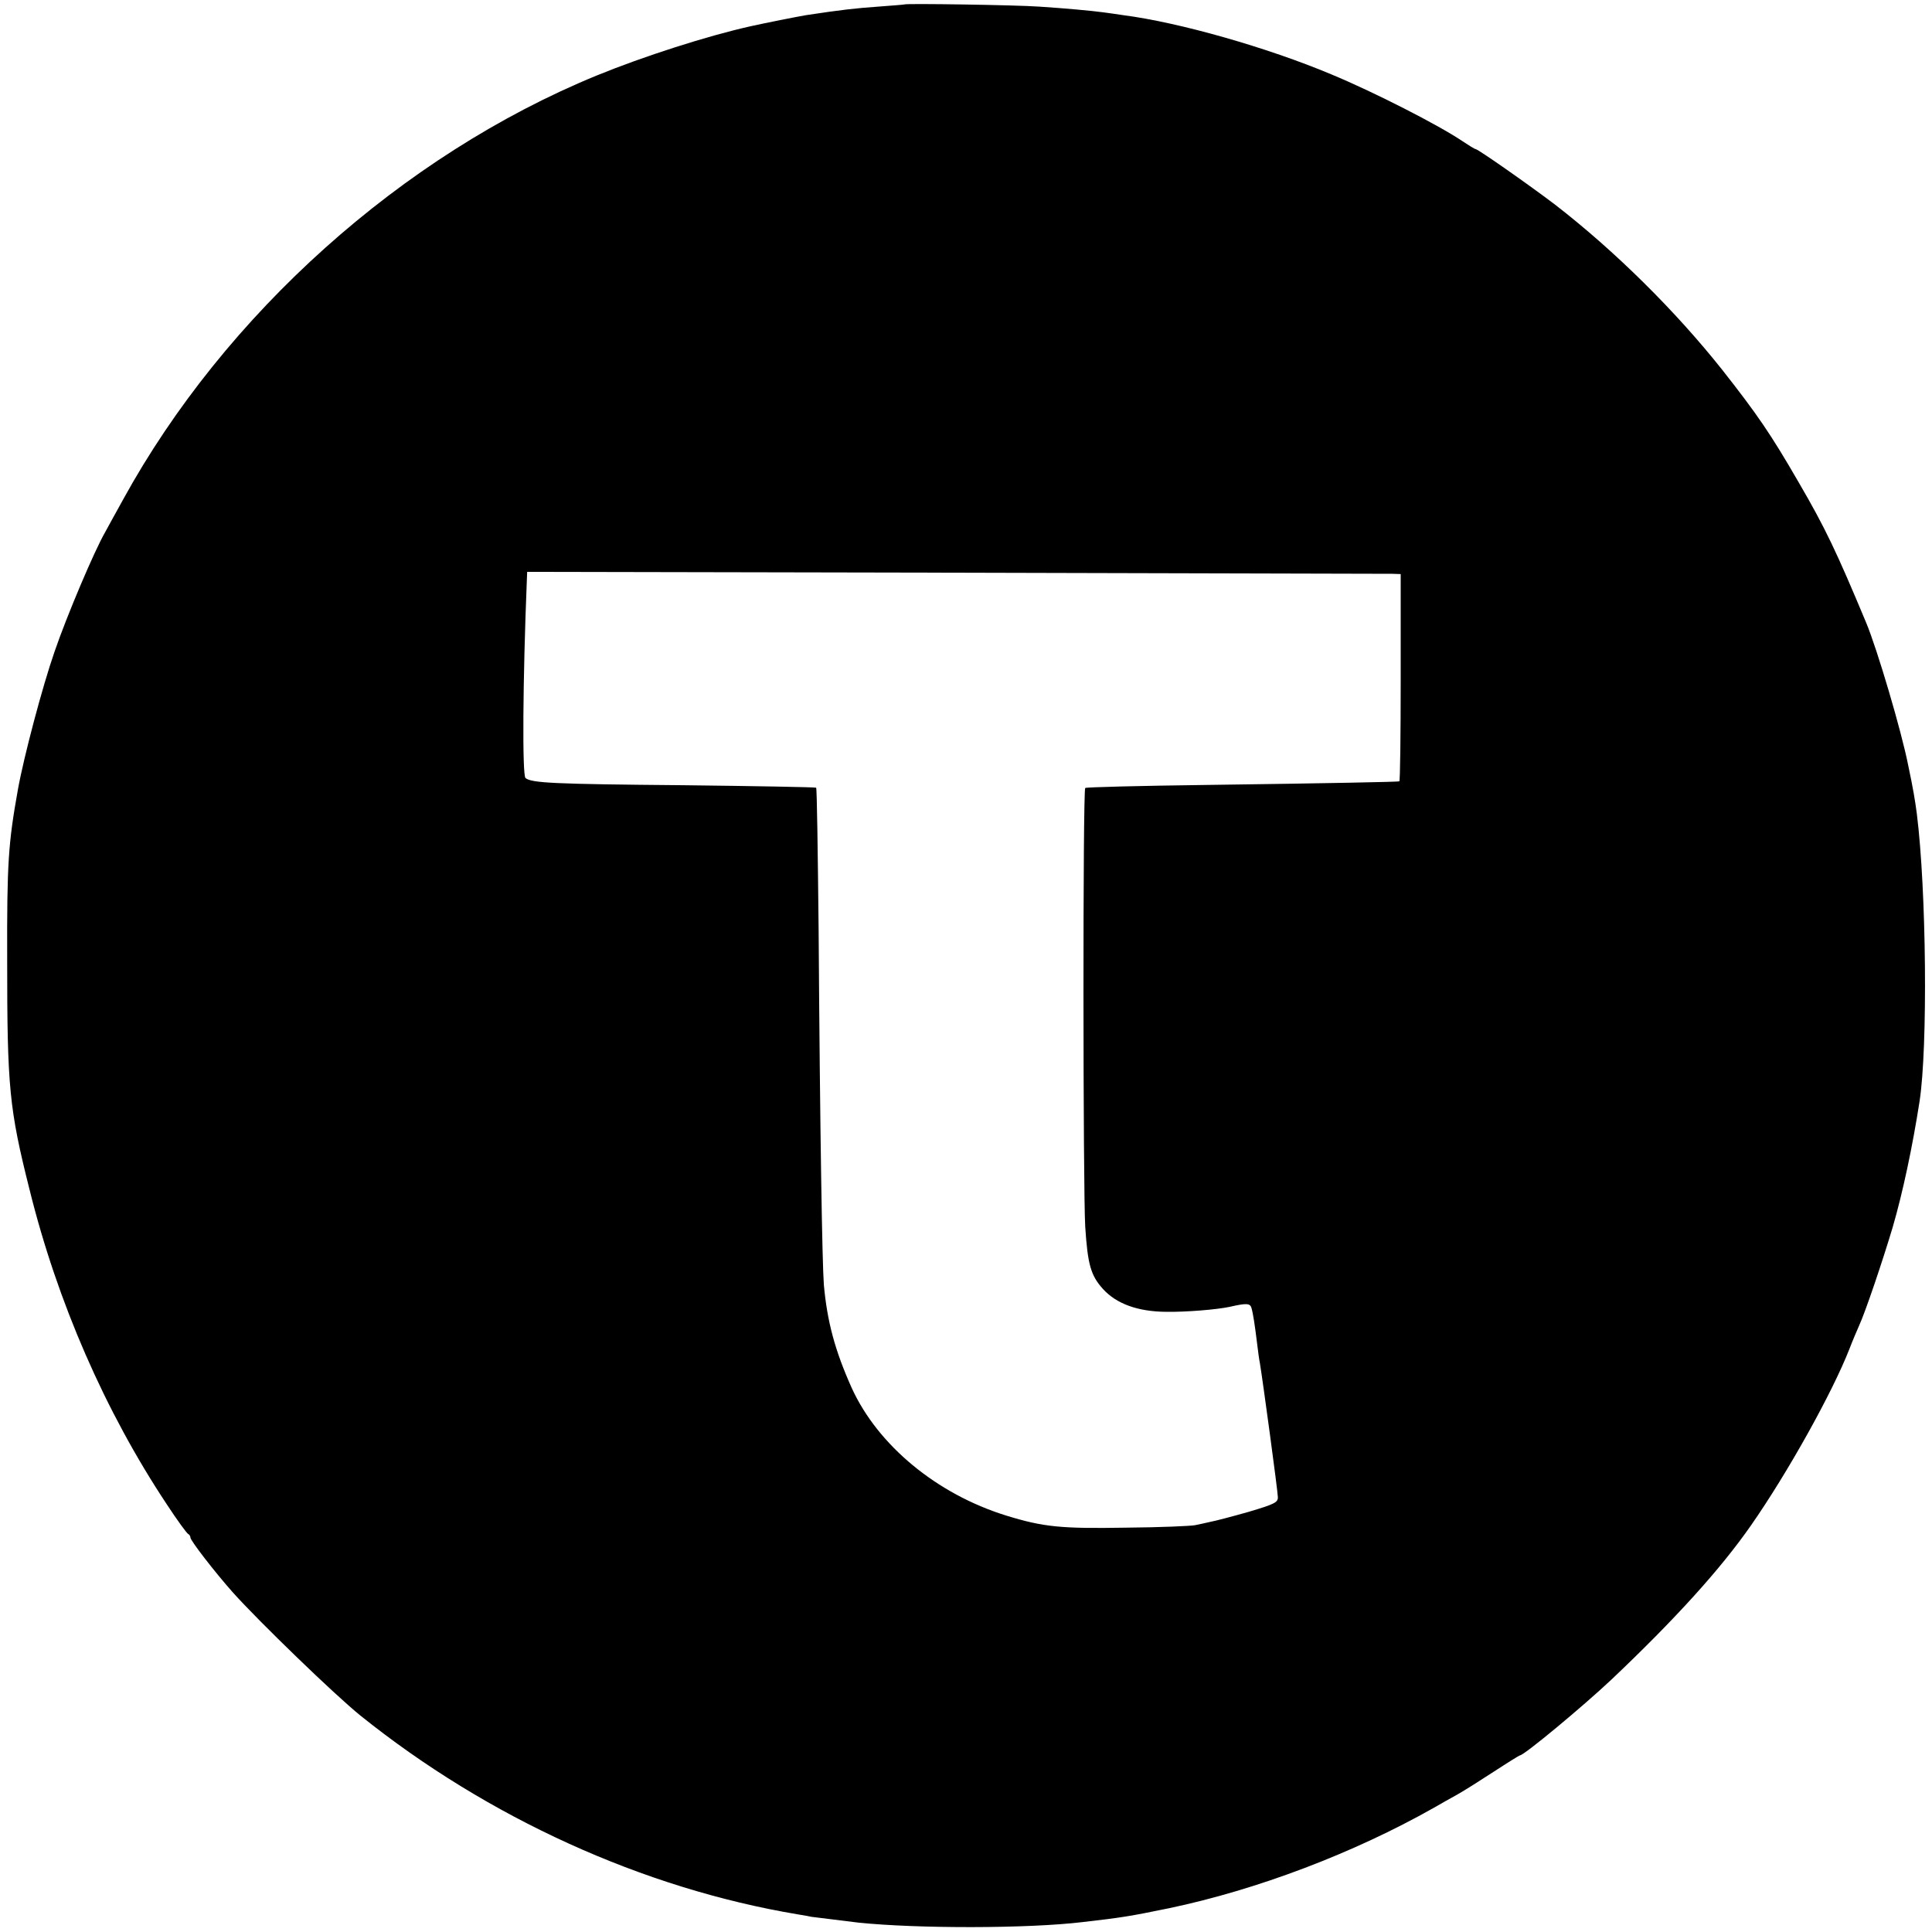
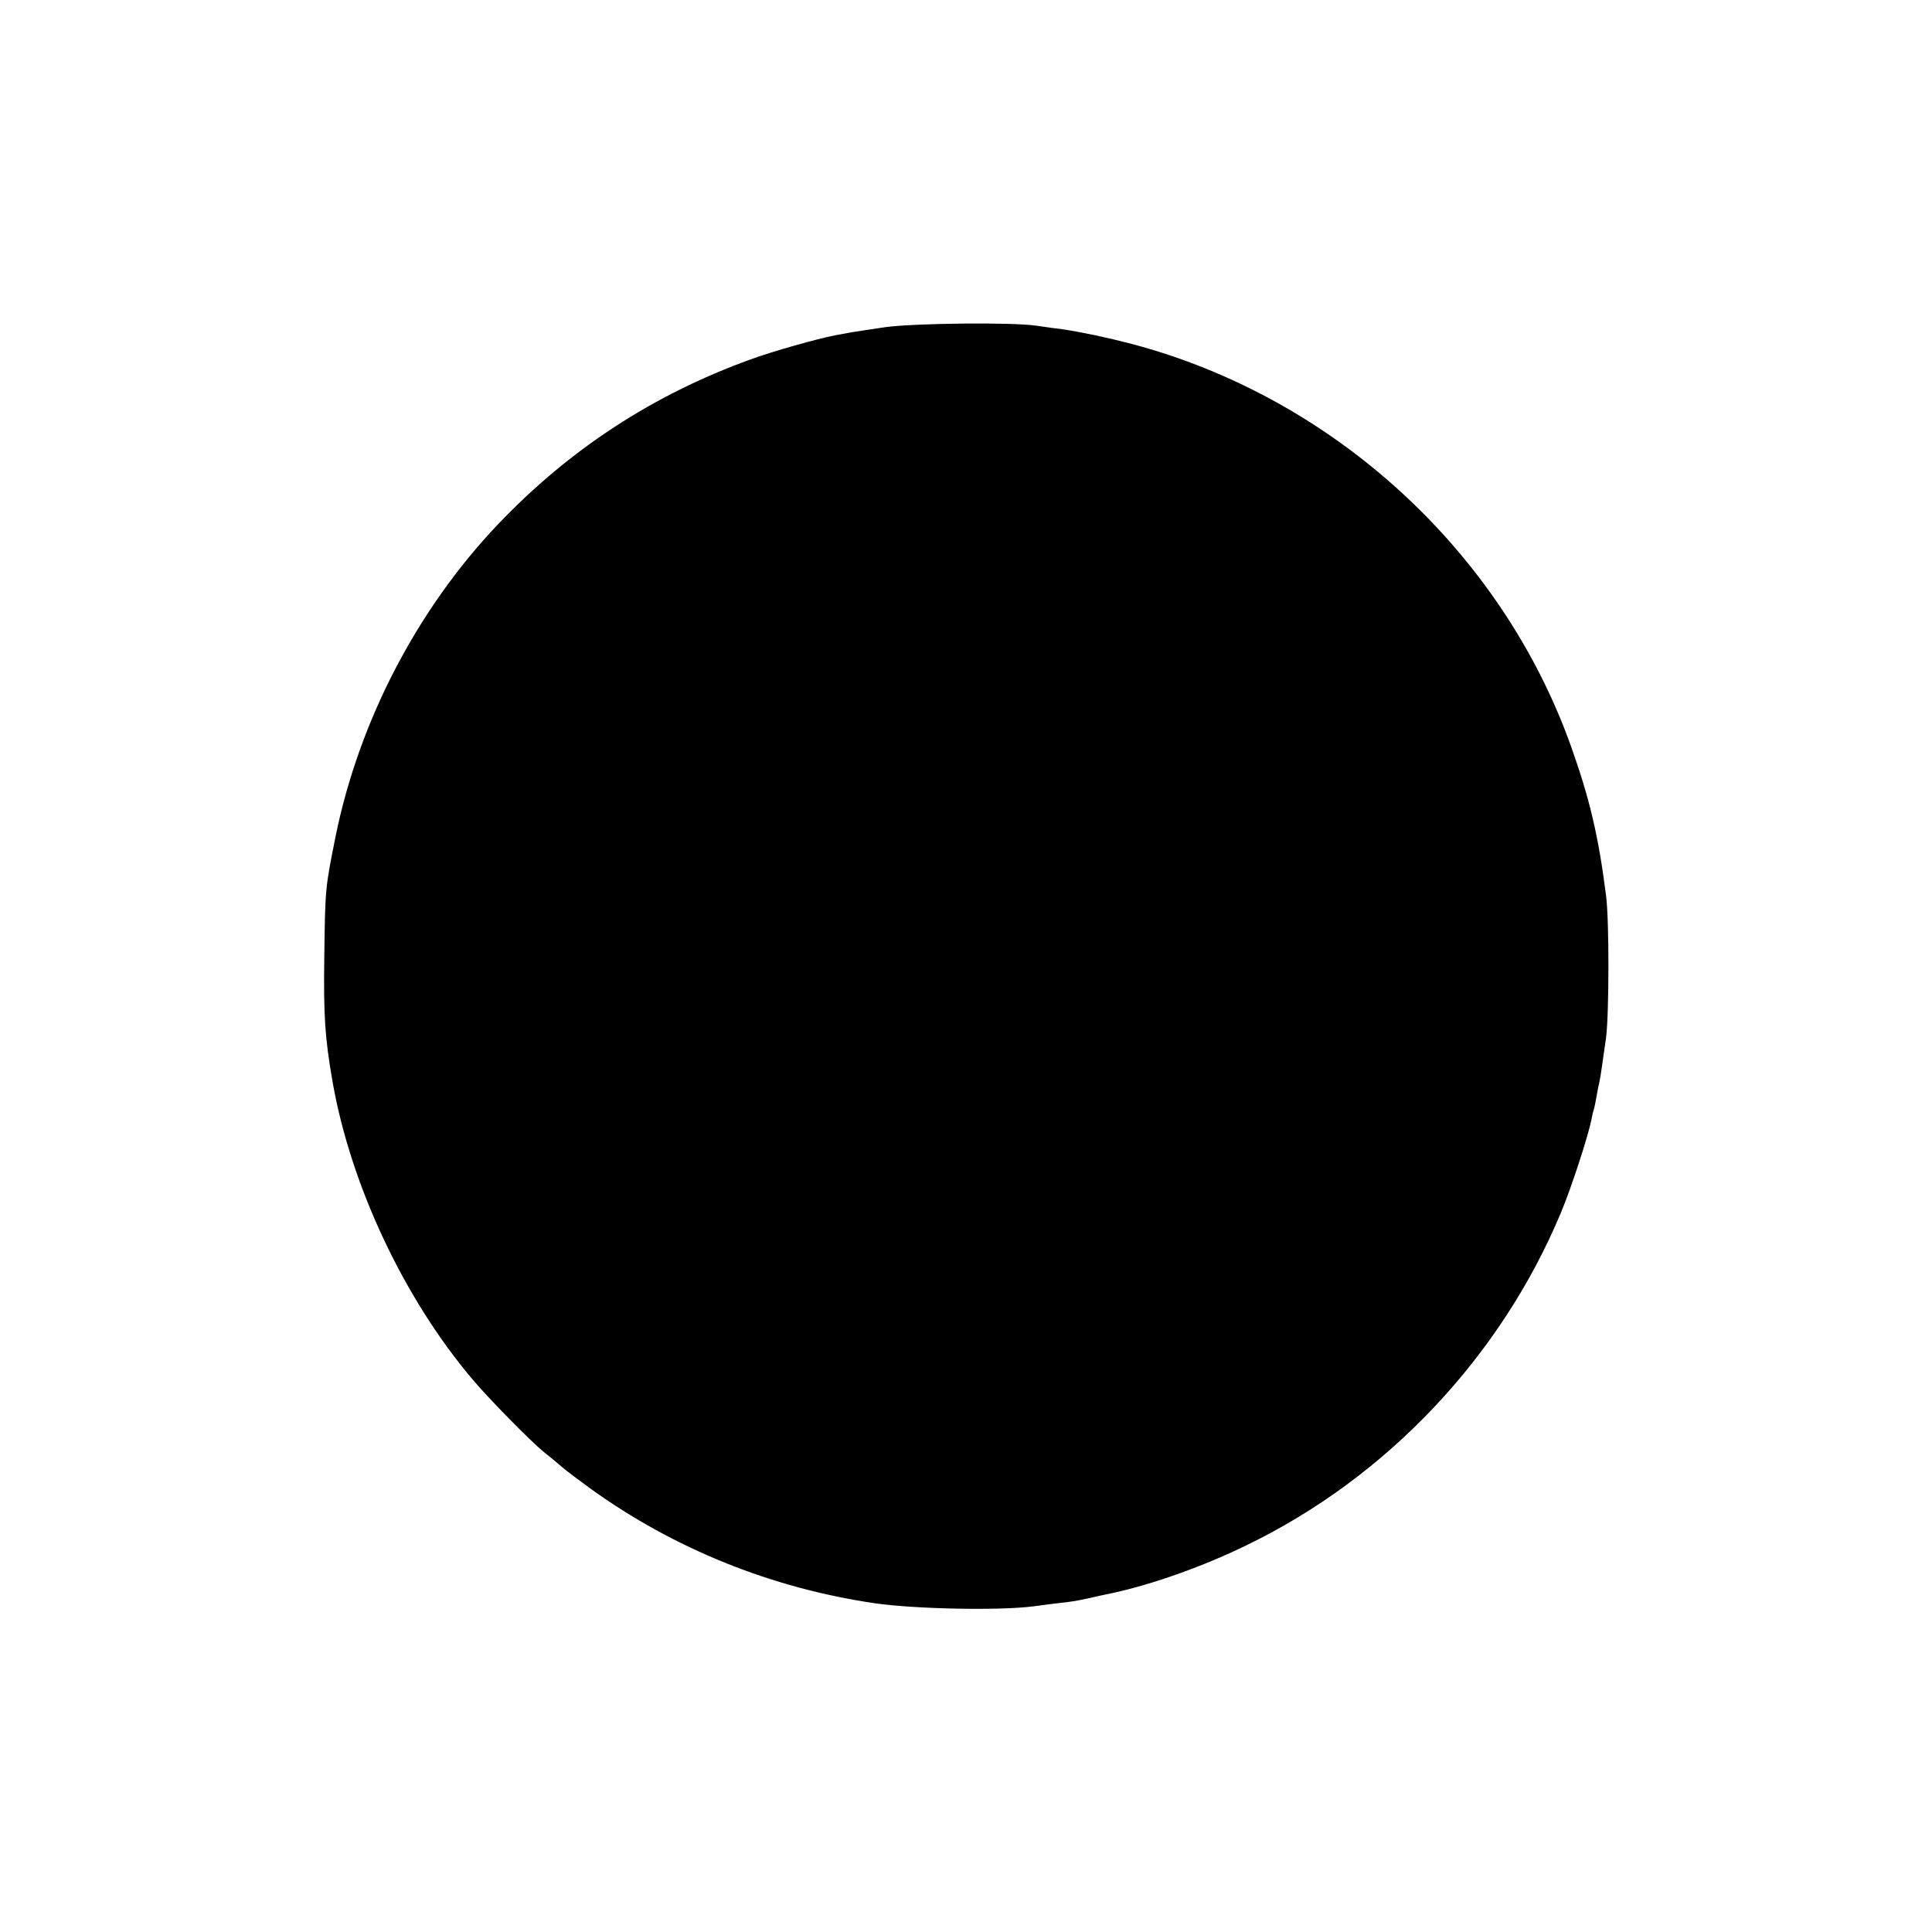
- <svg xmlns="http://www.w3.org/2000/svg" width="933.333" height="933.333" preserveAspectRatio="xMidYMid meet" version="1.0" viewBox="0 0 700 700">
-   <g fill="#000" stroke="none">
-     <path d="M3277 6984 c-1 -1 -44 -4 -95 -8 -83 -6 -130 -11 -262 -31 -30 -5 -151 -29 -200 -40 -157 -35 -388 -109 -559 -179 -704 -289 -1346 -864 -1715 -1536 -32 -58 -62 -112 -66 -120 -37 -64 -136 -296 -182 -430 -44 -126 -112 -383 -133 -500 -35 -196 -40 -265 -39 -620 0 -458 7 -536 81 -830 101 -408 274 -804 497 -1140 38 -58 73 -106 78 -108 4 -2 8 -8 8 -13 0 -11 89 -126 154 -199 93 -104 369 -371 462 -446 461 -370 1023 -626 1584 -720 25 -4 47 -8 50 -9 6 -1 136 -17 170 -21 213 -22 614 -22 813 2 140 16 171 21 312 50 320 67 670 200 960 364 22 13 60 34 85 48 25 14 85 52 134 84 49 32 91 58 93 58 15 0 229 178 332 275 231 219 395 400 505 558 132 189 295 481 357 640 11 29 27 66 34 82 23 49 87 239 123 360 36 124 71 288 97 455 30 196 25 763 -10 1042 -6 46 -13 89 -31 174 -24 123 -113 424 -153 519 -107 256 -147 341 -245 509 -101 175 -151 247 -276 406 -169 213 -388 430 -605 598 -88 67 -280 202 -289 202 -3 0 -24 13 -48 29 -86 58 -319 177 -473 241 -233 98 -553 189 -755 215 -25 4 -56 8 -70 10 -43 6 -142 15 -235 21 -82 6 -483 12 -488 8z m1768 -2063 l30 -1 0 -375 c0 -206 -2 -376 -5 -376 -9 -2 -248 -7 -699 -13 -238 -3 -436 -8 -439 -11 -9 -8 -8 -1458 0 -1590 9 -137 20 -176 64 -225 49 -54 126 -82 229 -83 74 -1 182 8 230 18 61 14 74 13 79 -3 6 -19 13 -66 21 -132 3 -25 7 -56 10 -70 10 -60 65 -465 65 -485 0 -19 -13 -25 -107 -53 -60 -17 -121 -33 -138 -36 -16 -4 -41 -9 -55 -12 -14 -3 -126 -8 -250 -9 -235 -4 -299 2 -435 44 -251 78 -464 254 -559 462 -61 136 -89 241 -101 374 -6 79 -14 547 -19 1288 -3 280 -6 511 -9 513 -2 2 -219 6 -481 9 -470 4 -550 8 -572 26 -12 10 -10 351 5 721 l1 26 1553 -3 c853 -2 1566 -4 1582 -4z" transform="translate(0,700) scale(0.1,-0.1)" />
+ <svg xmlns="http://www.w3.org/2000/svg" version="1.0" width="700pt" height="700pt" viewBox="0 0 700 700" preserveAspectRatio="xMidYMid meet">
+   <g transform="translate(0,700) scale(0.1,-0.1)" fill="#000000" stroke="none">
+     <path d="M3210 5815 c-52 -8 -108 -16 -125 -19 -16 -3 -43 -8 -60 -11 -62 -12 -223 -57 -305 -87 -354 -128 -657 -326 -916 -598 -292 -307 -503 -712 -588 -1130 -37 -185 -38 -186 -41 -435 -3 -215 2 -294 30 -455 66 -375 259 -786 509 -1080 59 -70 208 -221 253 -258 23 -18 54 -44 70 -58 15 -13 62 -48 103 -78 303 -218 655 -360 1030 -415 146 -21 453 -27 575 -11 44 6 98 13 120 15 33 4 61 10 105 20 3 1 32 7 65 14 145 32 328 97 485 174 506 246 917 681 1135 1202 39 93 98 275 111 338 2 10 5 26 8 35 3 9 8 33 11 52 3 19 8 42 10 50 2 8 6 33 9 55 3 22 10 69 15 105 11 85 12 425 0 515 -27 214 -59 351 -128 544 -253 706 -861 1262 -1591 1455 -92 24 -178 42 -250 53 -19 2 -62 8 -95 13 -91 13 -438 9 -545 -5z" />
  </g>
</svg>
